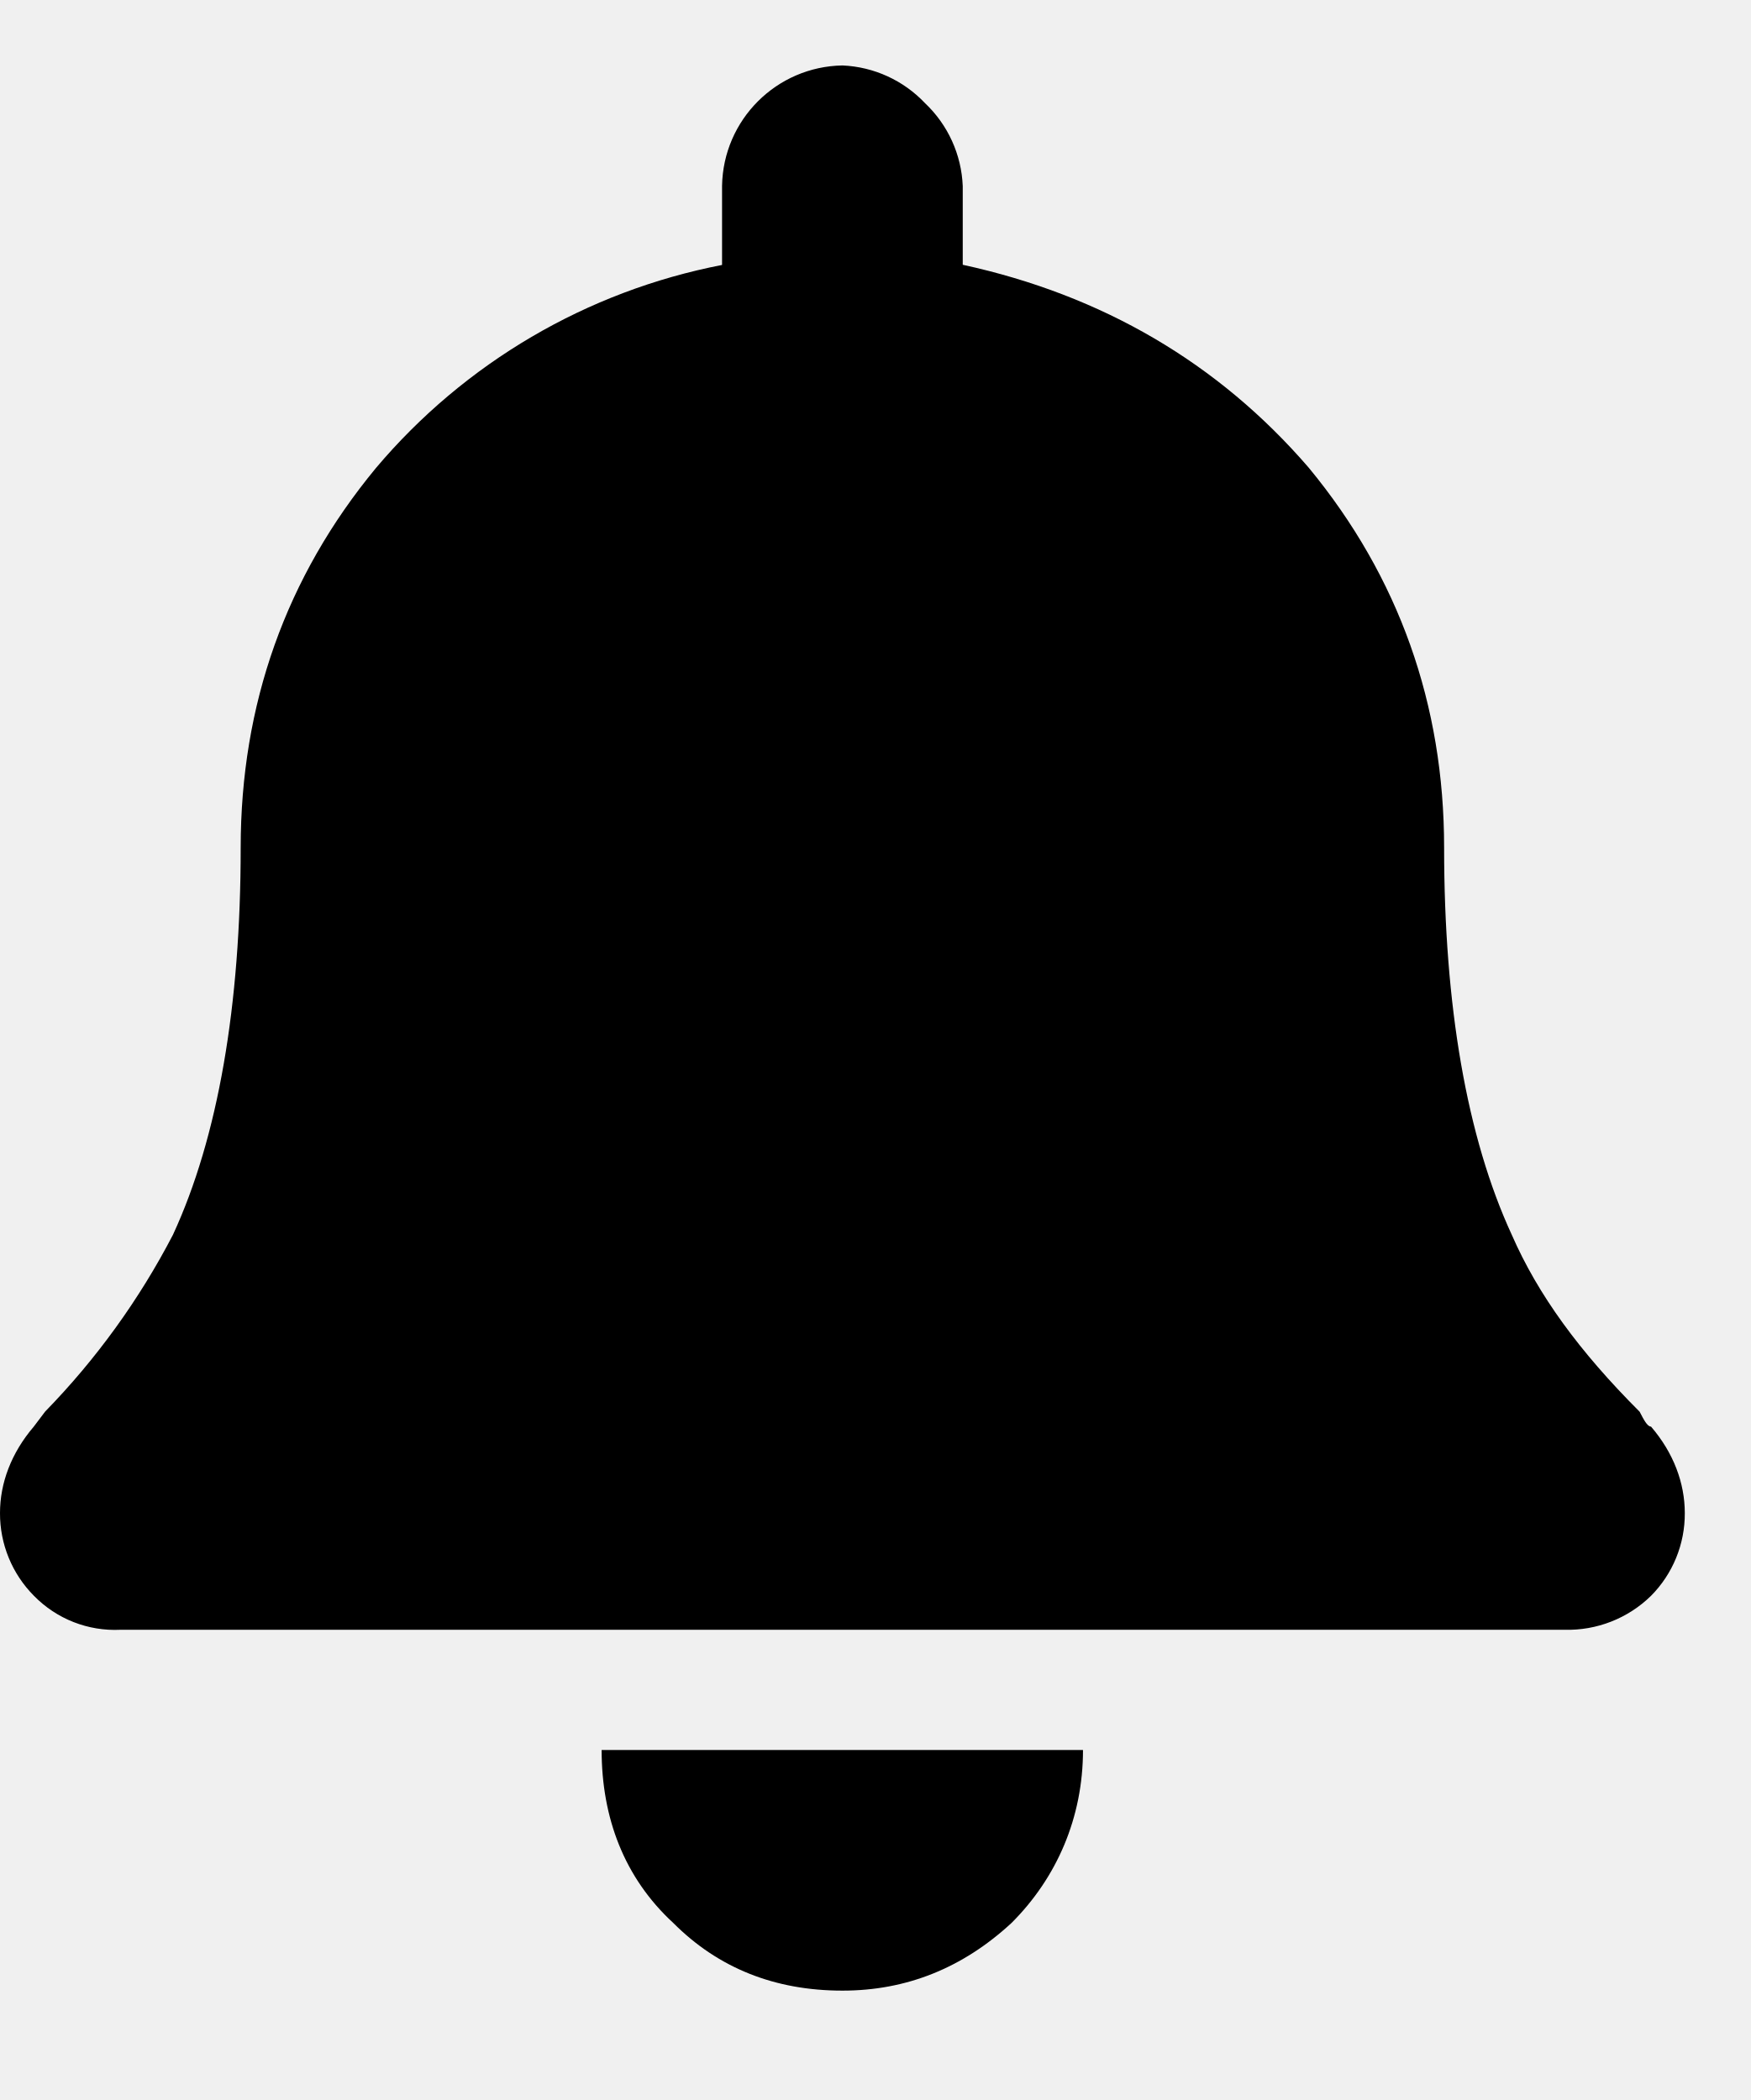
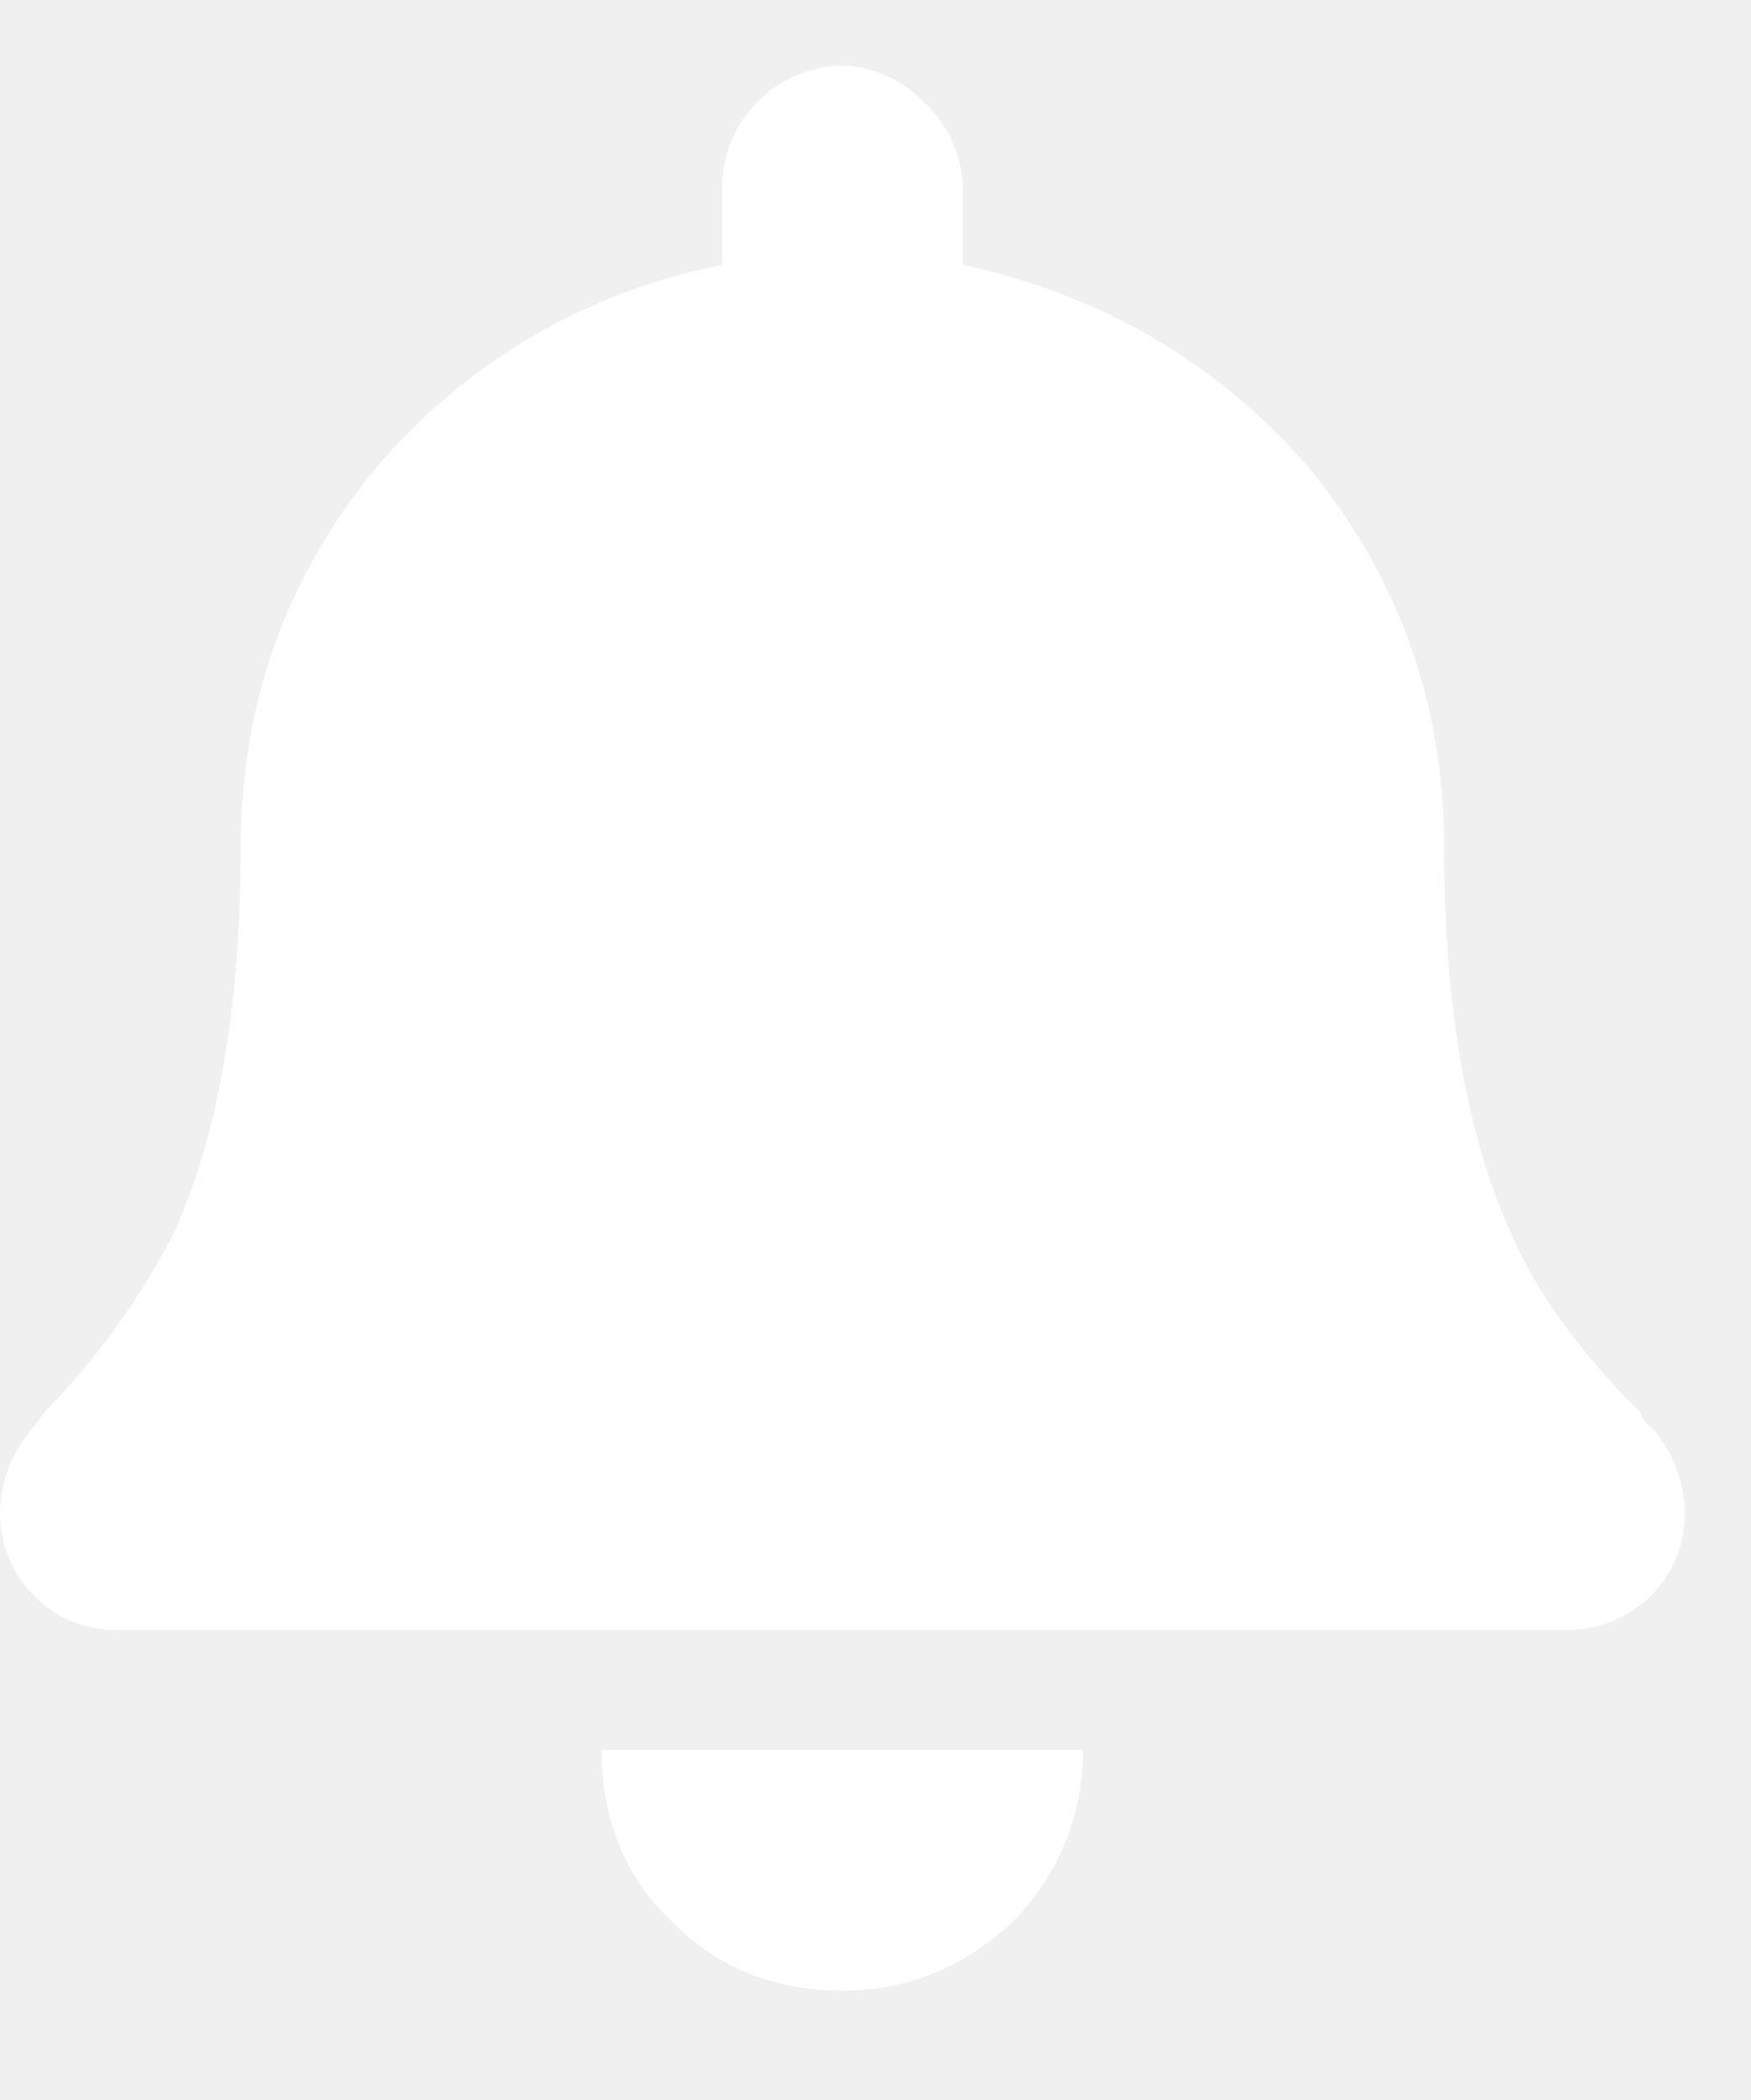
<svg xmlns="http://www.w3.org/2000/svg" width="10" height="12" fill="none">
-   <path d="M4.813 11.375c-.387 0-.71-.129-.967-.387-.28-.258-.409-.601-.409-.988h2.75c0 .387-.15.73-.408.988-.279.258-.601.387-.966.387Zm4.619-3.223c.129.15.193.323.193.494a.666.666 0 0 1-.193.473.68.68 0 0 1-.495.194H.688a.647.647 0 0 1-.494-.194A.667.667 0 0 1 0 8.646c0-.171.064-.343.193-.494l.065-.086a4.26 4.26 0 0 0 .73-1.01c.258-.558.387-1.31.387-2.212 0-.817.258-1.547.773-2.17a3.446 3.446 0 0 1 1.977-1.16v-.452a.7.7 0 0 1 .688-.688.69.69 0 0 1 .472.216.69.69 0 0 1 .215.473v.45c.795.173 1.46.56 1.977 1.16.515.624.773 1.354.773 2.17 0 .903.129 1.655.387 2.214.15.343.386.666.73 1.01.022.042.043.085.065.085Z" fill="currentColor" />
+   <path d="M4.813 11.375c-.387 0-.71-.129-.967-.387-.28-.258-.409-.601-.409-.988h2.75c0 .387-.15.73-.408.988-.279.258-.601.387-.966.387Zm4.619-3.223c.129.15.193.323.193.494a.666.666 0 0 1-.193.473.68.68 0 0 1-.495.194H.688a.647.647 0 0 1-.494-.194A.667.667 0 0 1 0 8.646c0-.171.064-.343.193-.494l.065-.086a4.26 4.26 0 0 0 .73-1.01c.258-.558.387-1.31.387-2.212 0-.817.258-1.547.773-2.17a3.446 3.446 0 0 1 1.977-1.16v-.452a.7.7 0 0 1 .688-.688.69.69 0 0 1 .472.216.69.69 0 0 1 .215.473v.45c.795.173 1.46.56 1.977 1.16.515.624.773 1.354.773 2.17 0 .903.129 1.655.387 2.214.15.343.386.666.73 1.01.022.042.043.085.065.085Z" fill="#fff" />
</svg>
